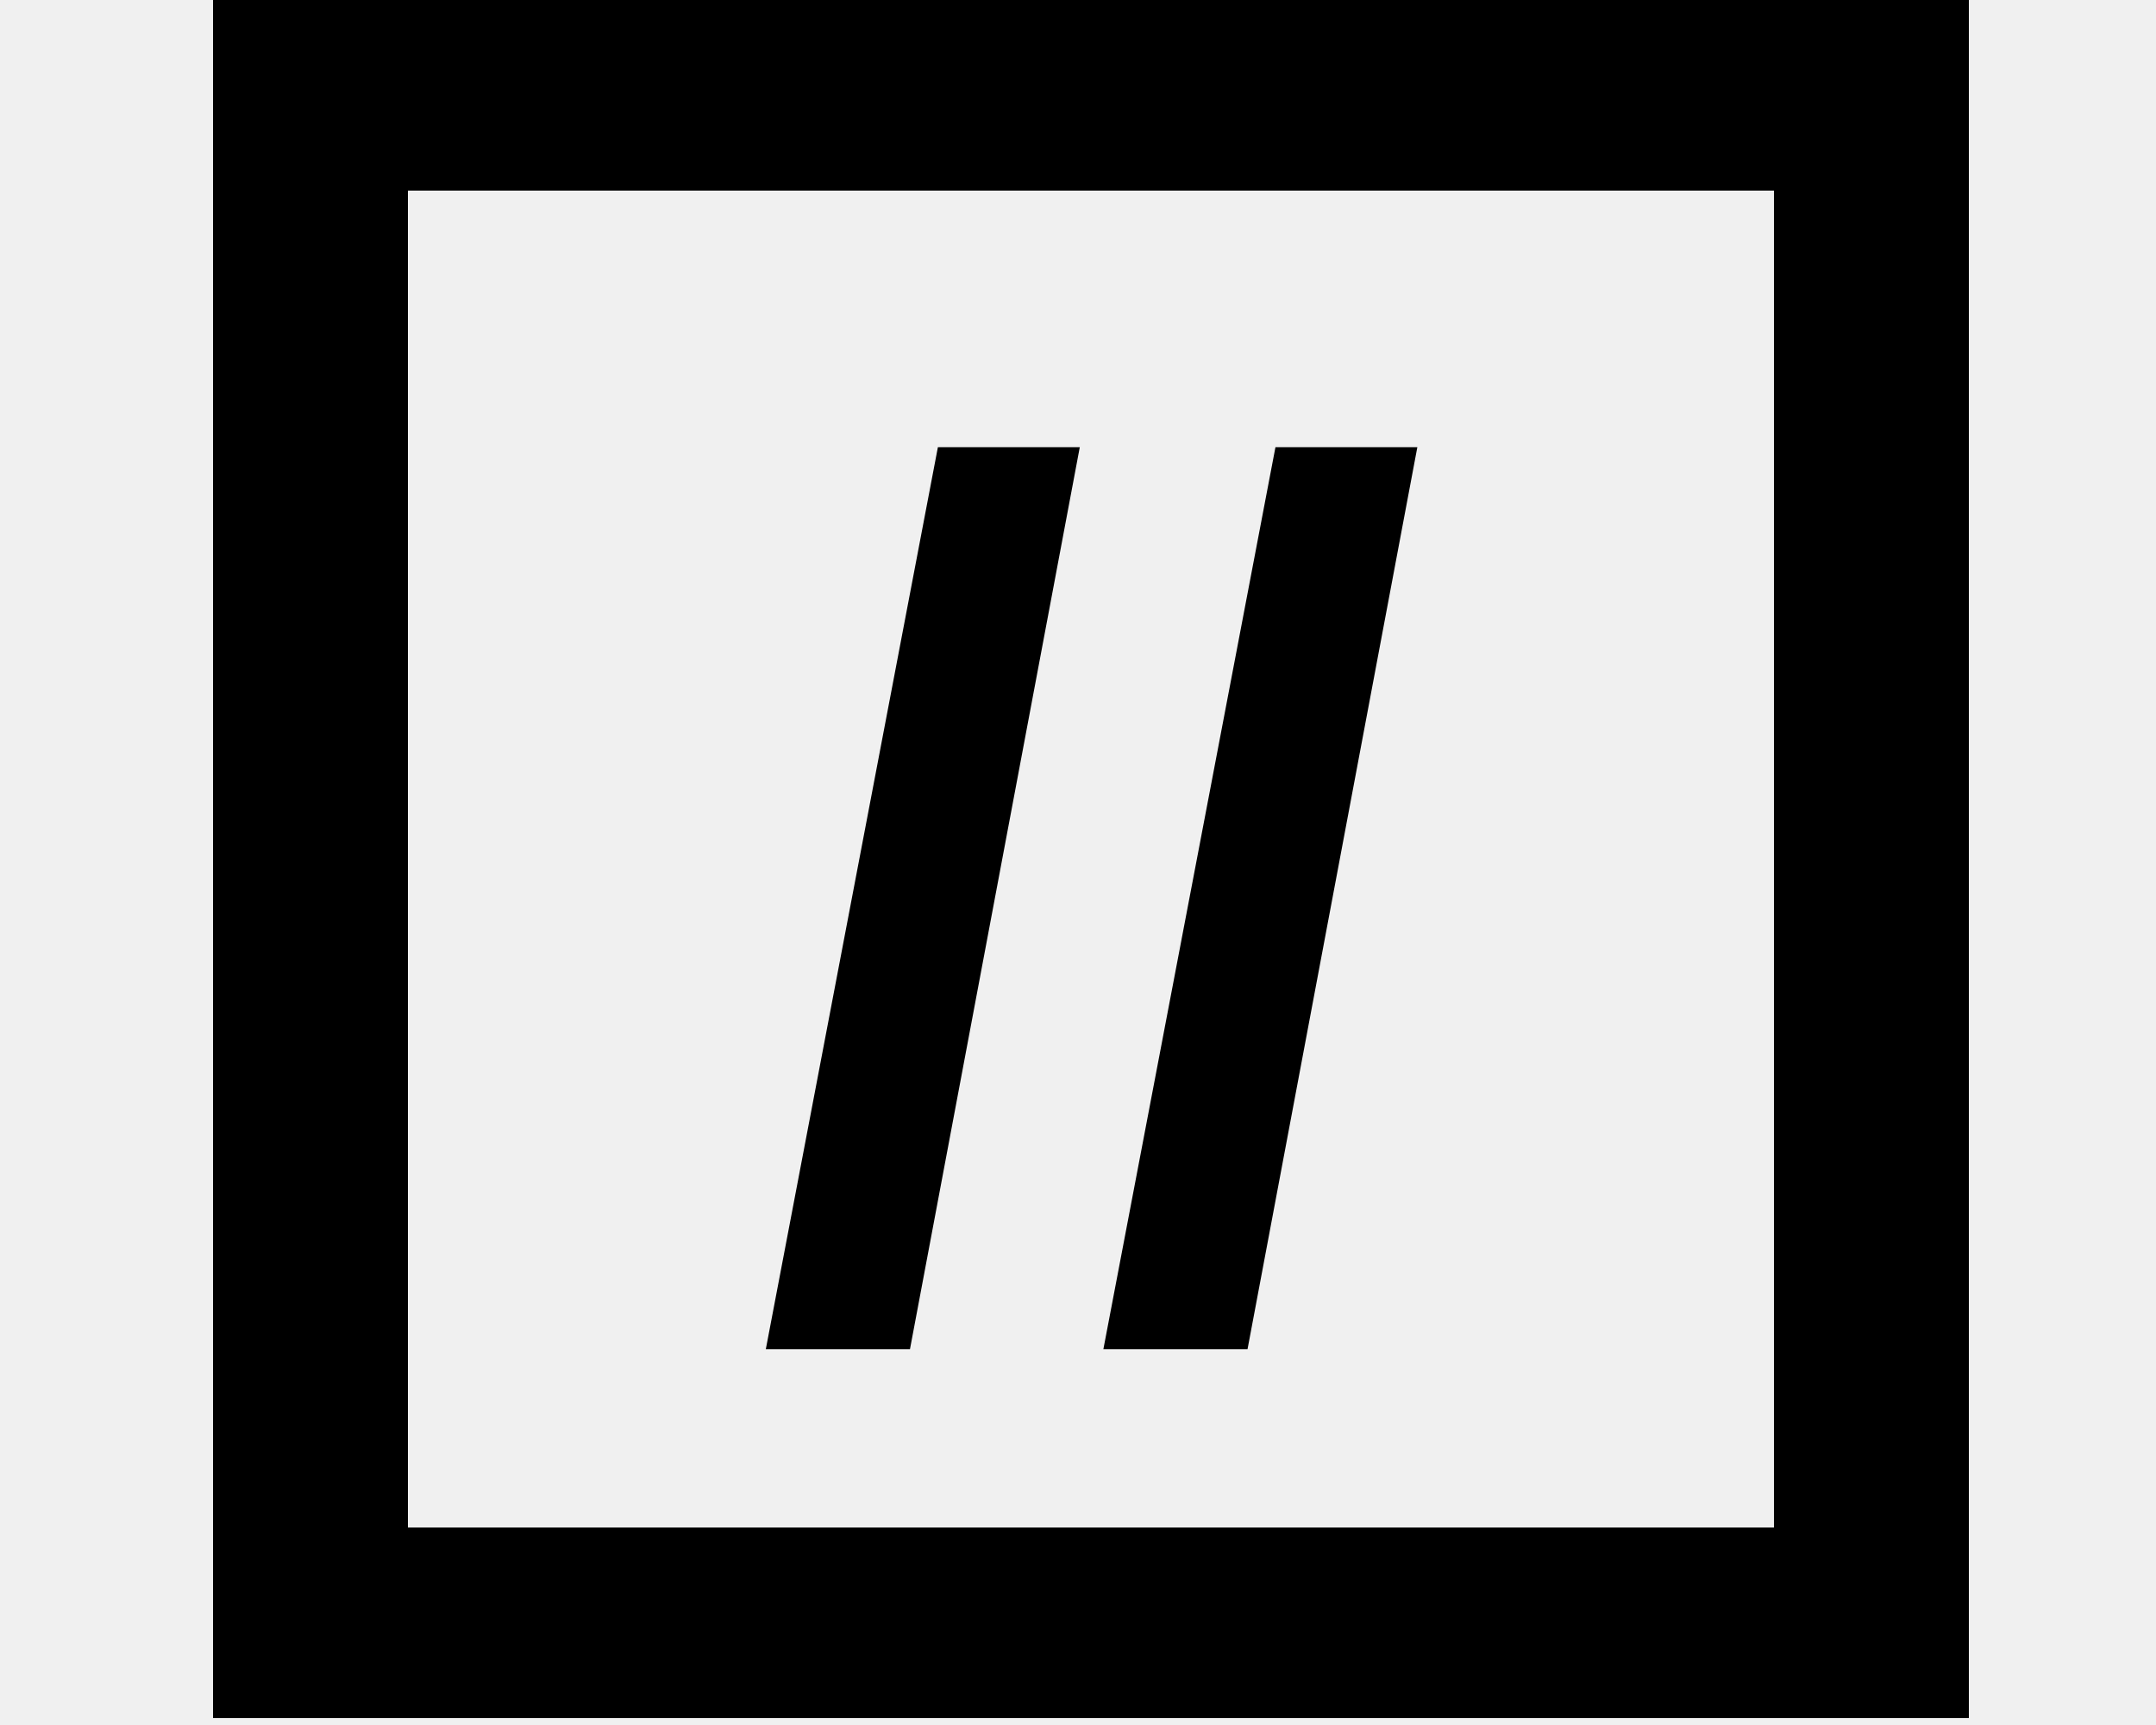
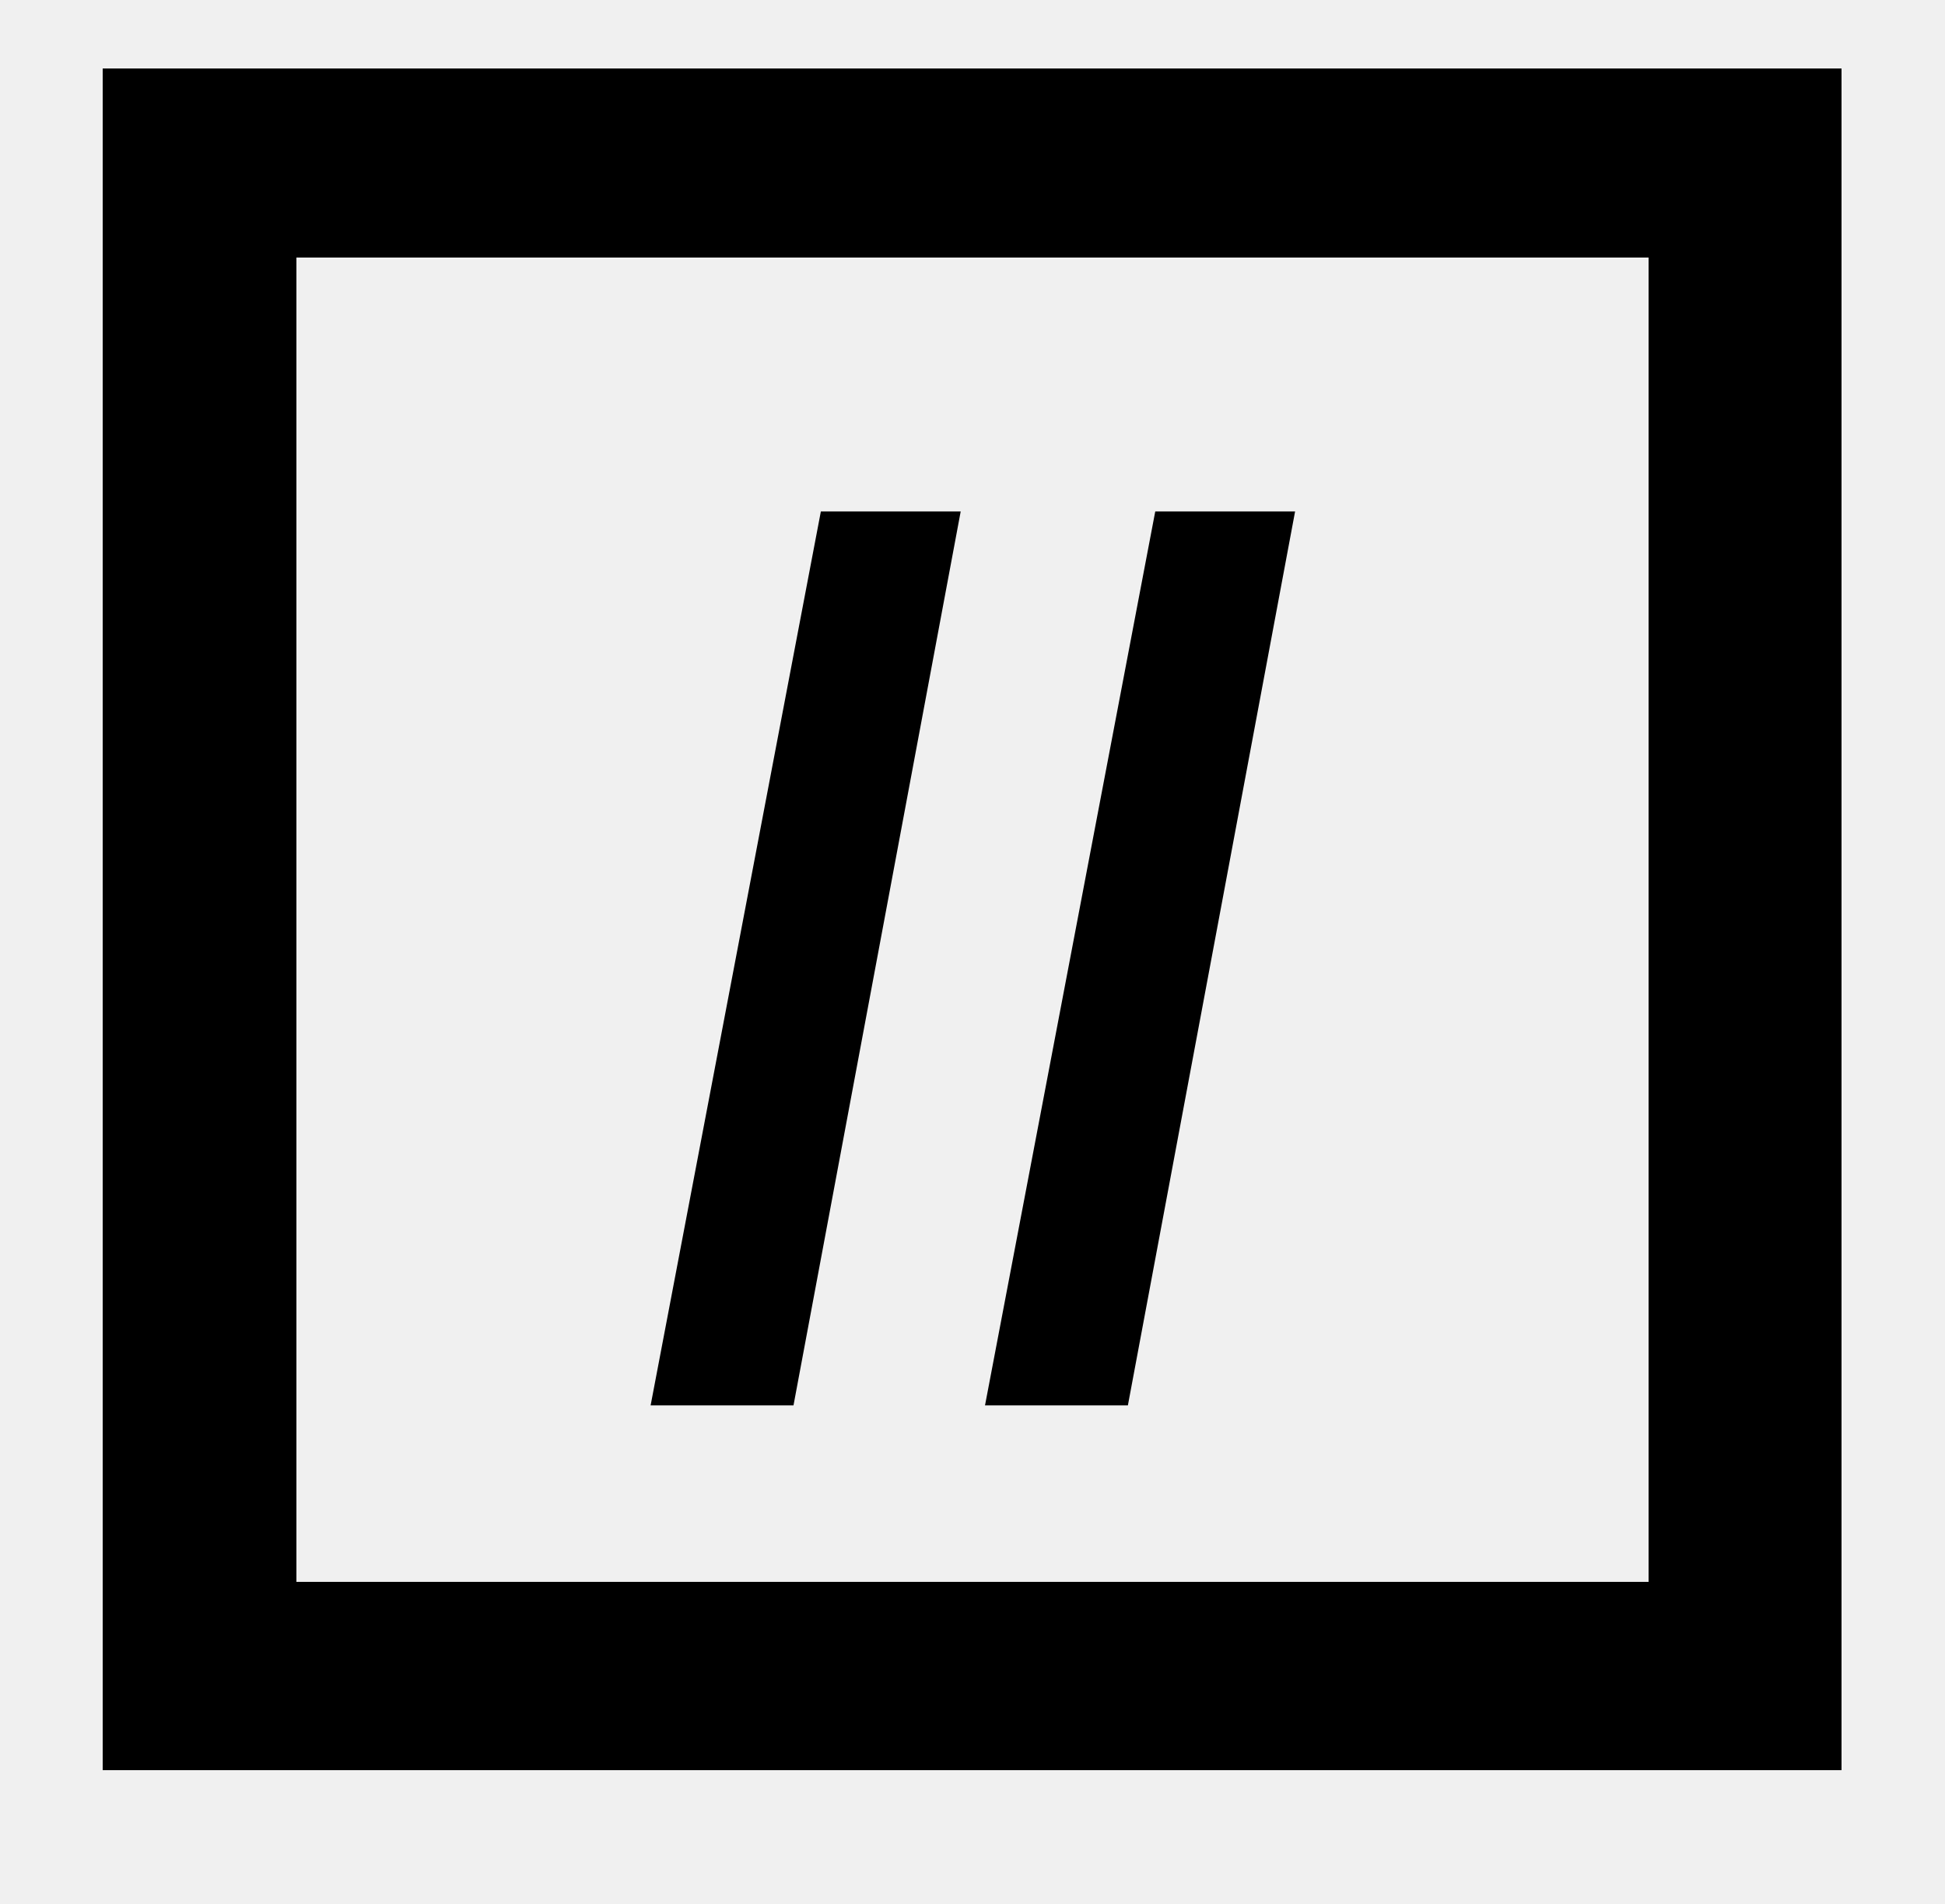
- <svg xmlns="http://www.w3.org/2000/svg" width="60" height="48" id="svg2" version="1.1" style="shape-rendering:crispEdges">
+ <svg xmlns="http://www.w3.org/2000/svg" width="40.316" height="39.449" id="svg2" version="1.1" style="shape-rendering:crispEdges">
  <defs id="defs4">
    <marker orient="auto" refY="0" refX="0" id="DotL" style="overflow:visible">
      <path id="path4034" d="m -2.5,-1 c 0,2.76 -2.24,5 -5,5 -2.76,0 -5,-2.24 -5,-5 0,-2.76 2.24,-5 5,-5 2.76,0 5,2.24 5,5 z" style="fill-rule:evenodd;stroke:#000000;stroke-width:1pt" transform="matrix(0.8,0,0,0.8,5.92,0.8)" />
    </marker>
    <marker orient="auto" refY="0" refX="0" id="Arrow1Sstart" style="overflow:visible">
-       <path id="path3985" d="M 0,0 5,-5 -12.5,0 5,5 0,0 Z" style="fill-rule:evenodd;stroke:#000000;stroke-width:1pt" transform="matrix(0.2,0,0,0.2,1.2,0)" />
+       <path id="path3985" d="M 0,0 5,-5 -12.5,0 5,5 Z" style="fill-rule:evenodd;stroke:#000000;stroke-width:1pt" transform="matrix(0.2,0,0,0.2,1.2,0)" />
    </marker>
    <marker orient="auto" refY="0" refX="0" id="EmptyTriangleOutL" style="overflow:visible">
-       <path id="path4133" d="m 5.77,0 -8.65,5 0,-10 8.65,5 z" style="fill:#ffffff;fill-rule:evenodd;stroke:#000000;stroke-width:1pt" transform="matrix(0.8,0,0,0.8,-4.8,0)" />
+       <path id="path4133" d="M 5.77,0 -2.88,5 V -5 Z" style="fill:#ffffff;fill-rule:evenodd;stroke:#000000;stroke-width:1pt" transform="matrix(0.8,0,0,0.8,-4.8,0)" />
    </marker>
    <marker orient="auto" refY="0" refX="0" id="TriangleOutL" style="overflow:visible">
-       <path id="path4115" d="m 5.77,0 -8.65,5 0,-10 8.65,5 z" style="fill-rule:evenodd;stroke:#000000;stroke-width:1pt" transform="scale(0.8,0.8)" />
+       <path id="path4115" d="M 5.77,0 -2.88,5 V -5 Z" style="fill-rule:evenodd;stroke:#000000;stroke-width:1pt" transform="scale(0.8)" />
    </marker>
    <marker orient="auto" refY="0" refX="0" id="EmptyDiamondL" style="overflow:visible">
-       <path id="path4079" d="M 0,-7.071 -7.071,0 0,7.071 7.071,0 0,-7.071 Z" style="fill:#ffffff;fill-rule:evenodd;stroke:#000000;stroke-width:1pt" transform="scale(0.8,0.8)" />
+       <path id="path4079" d="M 0,-7.071 -7.071,0 0,7.071 7.071,0 Z" style="fill:#ffffff;fill-rule:evenodd;stroke:#000000;stroke-width:1pt" transform="scale(0.8)" />
    </marker>
    <marker orient="auto" refY="0" refX="0" id="EmptyDiamondL-1" style="overflow:visible">
-       <path id="path4079-7" d="M 0,-7.071 -7.071,0 0,7.071 7.071,0 0,-7.071 Z" style="fill:#ffffff;fill-rule:evenodd;stroke:#000000;stroke-width:1pt" transform="scale(0.8,0.8)" />
+       <path id="path4079-7" d="M 0,-7.071 -7.071,0 0,7.071 7.071,0 Z" style="fill:#ffffff;fill-rule:evenodd;stroke:#000000;stroke-width:1pt" transform="scale(0.8)" />
    </marker>
    <marker orient="auto" refY="0" refX="0" id="EmptyDiamondL-0" style="overflow:visible">
-       <path id="path4079-6" d="M 0,-7.071 -7.071,0 0,7.071 7.071,0 0,-7.071 Z" style="fill:#ffffff;fill-rule:evenodd;stroke:#000000;stroke-width:1pt" transform="scale(0.8,0.8)" />
+       <path id="path4079-6" d="M 0,-7.071 -7.071,0 0,7.071 7.071,0 Z" style="fill:#ffffff;fill-rule:evenodd;stroke:#000000;stroke-width:1pt" transform="scale(0.8)" />
    </marker>
    <marker orient="auto" refY="0" refX="0" id="TriangleOutL-8" style="overflow:visible">
-       <path id="path4115-9" d="m 5.77,0 -8.65,5 0,-10 8.65,5 z" style="fill-rule:evenodd;stroke:#000000;stroke-width:1pt" transform="scale(0.8,0.8)" />
+       <path id="path4115-9" d="M 5.77,0 -2.88,5 V -5 Z" style="fill-rule:evenodd;stroke:#000000;stroke-width:1pt" transform="scale(0.8)" />
    </marker>
    <marker orient="auto" refY="0" refX="0" id="EmptyTriangleOutL-4" style="overflow:visible">
-       <path id="path4133-1" d="m 5.77,0 -8.65,5 0,-10 8.65,5 z" style="fill:#ffffff;fill-rule:evenodd;stroke:#000000;stroke-width:1pt" transform="matrix(0.8,0,0,0.8,-4.8,0)" />
+       <path id="path4133-1" d="M 5.77,0 -2.88,5 V -5 Z" style="fill:#ffffff;fill-rule:evenodd;stroke:#000000;stroke-width:1pt" transform="matrix(0.8,0,0,0.8,-4.8,0)" />
    </marker>
    <marker orient="auto" refY="0" refX="0" id="EmptyTriangleOutL-2" style="overflow:visible">
-       <path id="path4133-7" d="m 5.77,0 -8.65,5 0,-10 8.65,5 z" style="fill:#ffffff;fill-rule:evenodd;stroke:#000000;stroke-width:1pt" transform="matrix(0.8,0,0,0.8,-4.8,0)" />
+       <path id="path4133-7" d="M 5.77,0 -2.88,5 V -5 Z" style="fill:#ffffff;fill-rule:evenodd;stroke:#000000;stroke-width:1pt" transform="matrix(0.8,0,0,0.8,-4.8,0)" />
    </marker>
  </defs>
-   <g id="layer1" transform="matrix(1.356679,0,0,1.327508,-667.3987,-292.2956)">
-     <rect style="fill:none;stroke:#000000;stroke-width:4;stroke-miterlimit:4;stroke-dasharray:none;stroke-dashoffset:0;stroke-opacity:1" id="rect2985-08-1" width="32.014" height="32.014" x="498.311" y="222.184" ry="0" />
-     <text xml:space="preserve" style="font-style:normal;font-variant:normal;font-weight:bold;font-stretch:normal;font-size:25.158px;line-height:0%;font-family:Arial;-inkscape-font-specification:'Arial, Bold';font-variant-ligatures:normal;font-variant-caps:normal;font-variant-numeric:normal;font-variant-east-asian:normal;letter-spacing:0px;word-spacing:0px;fill:#000000;fill-opacity:1;stroke:none;stroke-width:2.097px;stroke-linecap:butt;stroke-linejoin:miter;stroke-opacity:1" x="512.091" y="245.685" id="text4278" transform="scale(0.9908358,1.009249)">
-       <tspan id="tspan1" x="512.091" y="245.685" style="stroke-width:2.097px">//</tspan>
+   <g id="layer1" transform="matrix(1.356679,0,0,1.327508,-673.3344,-292.2957)">
+     <rect style="fill:none;stroke:#000000;stroke-width:2.951;stroke-miterlimit:4;stroke-dasharray:none;stroke-dashoffset:0;stroke-opacity:1" id="rect2985-08-1" width="23.617" height="23.617" x="499.36" y="222.733" ry="0" />
+     <text xml:space="preserve" style="font-style:normal;font-variant:normal;font-weight:bold;font-stretch:normal;font-size:18.56px;line-height:0%;font-family:Arial;-inkscape-font-specification:'Arial, Bold';font-variant-ligatures:normal;font-variant-caps:normal;font-variant-numeric:normal;font-variant-east-asian:normal;letter-spacing:0px;word-spacing:0px;fill:#000000;fill-opacity:1;stroke:none;stroke-width:1.547px;stroke-linecap:butt;stroke-linejoin:miter;stroke-opacity:1" x="510.745" y="239.531" id="text4278" transform="scale(0.9908358,1.009249)">
+       <tspan id="tspan1" x="510.745" y="239.531" style="stroke-width:1.547px">//</tspan>
    </text>
  </g>
</svg>
